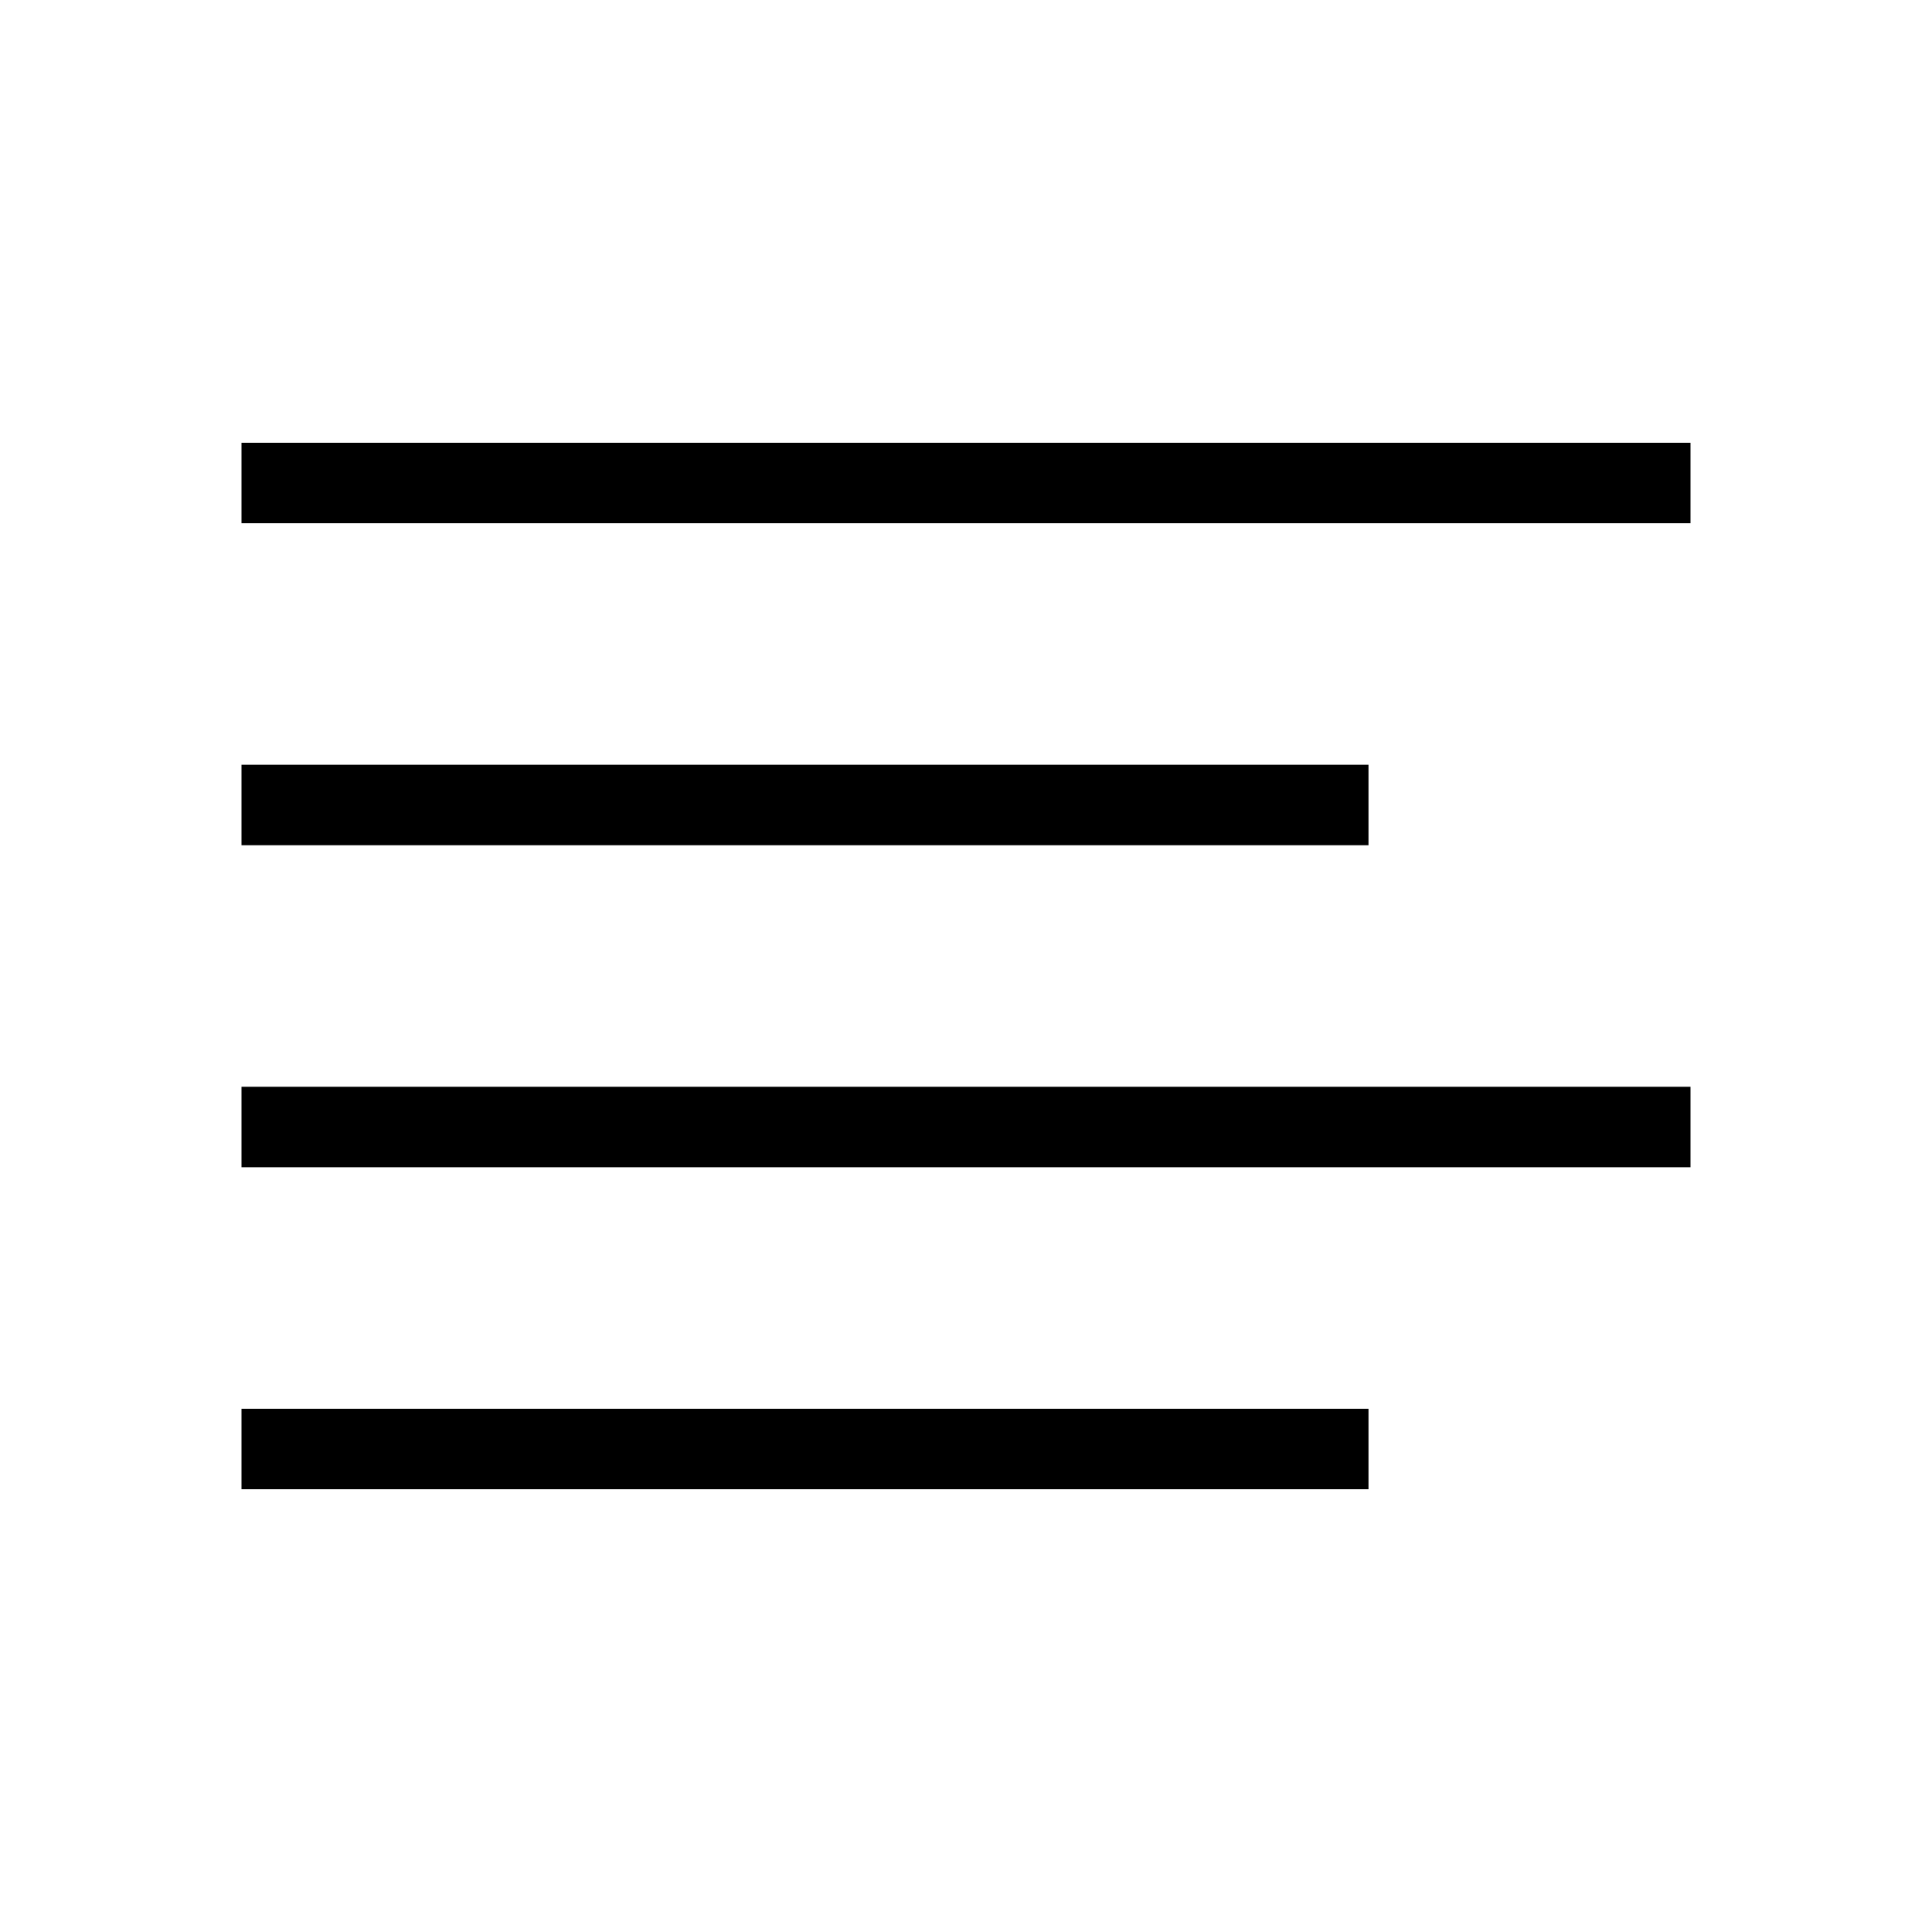
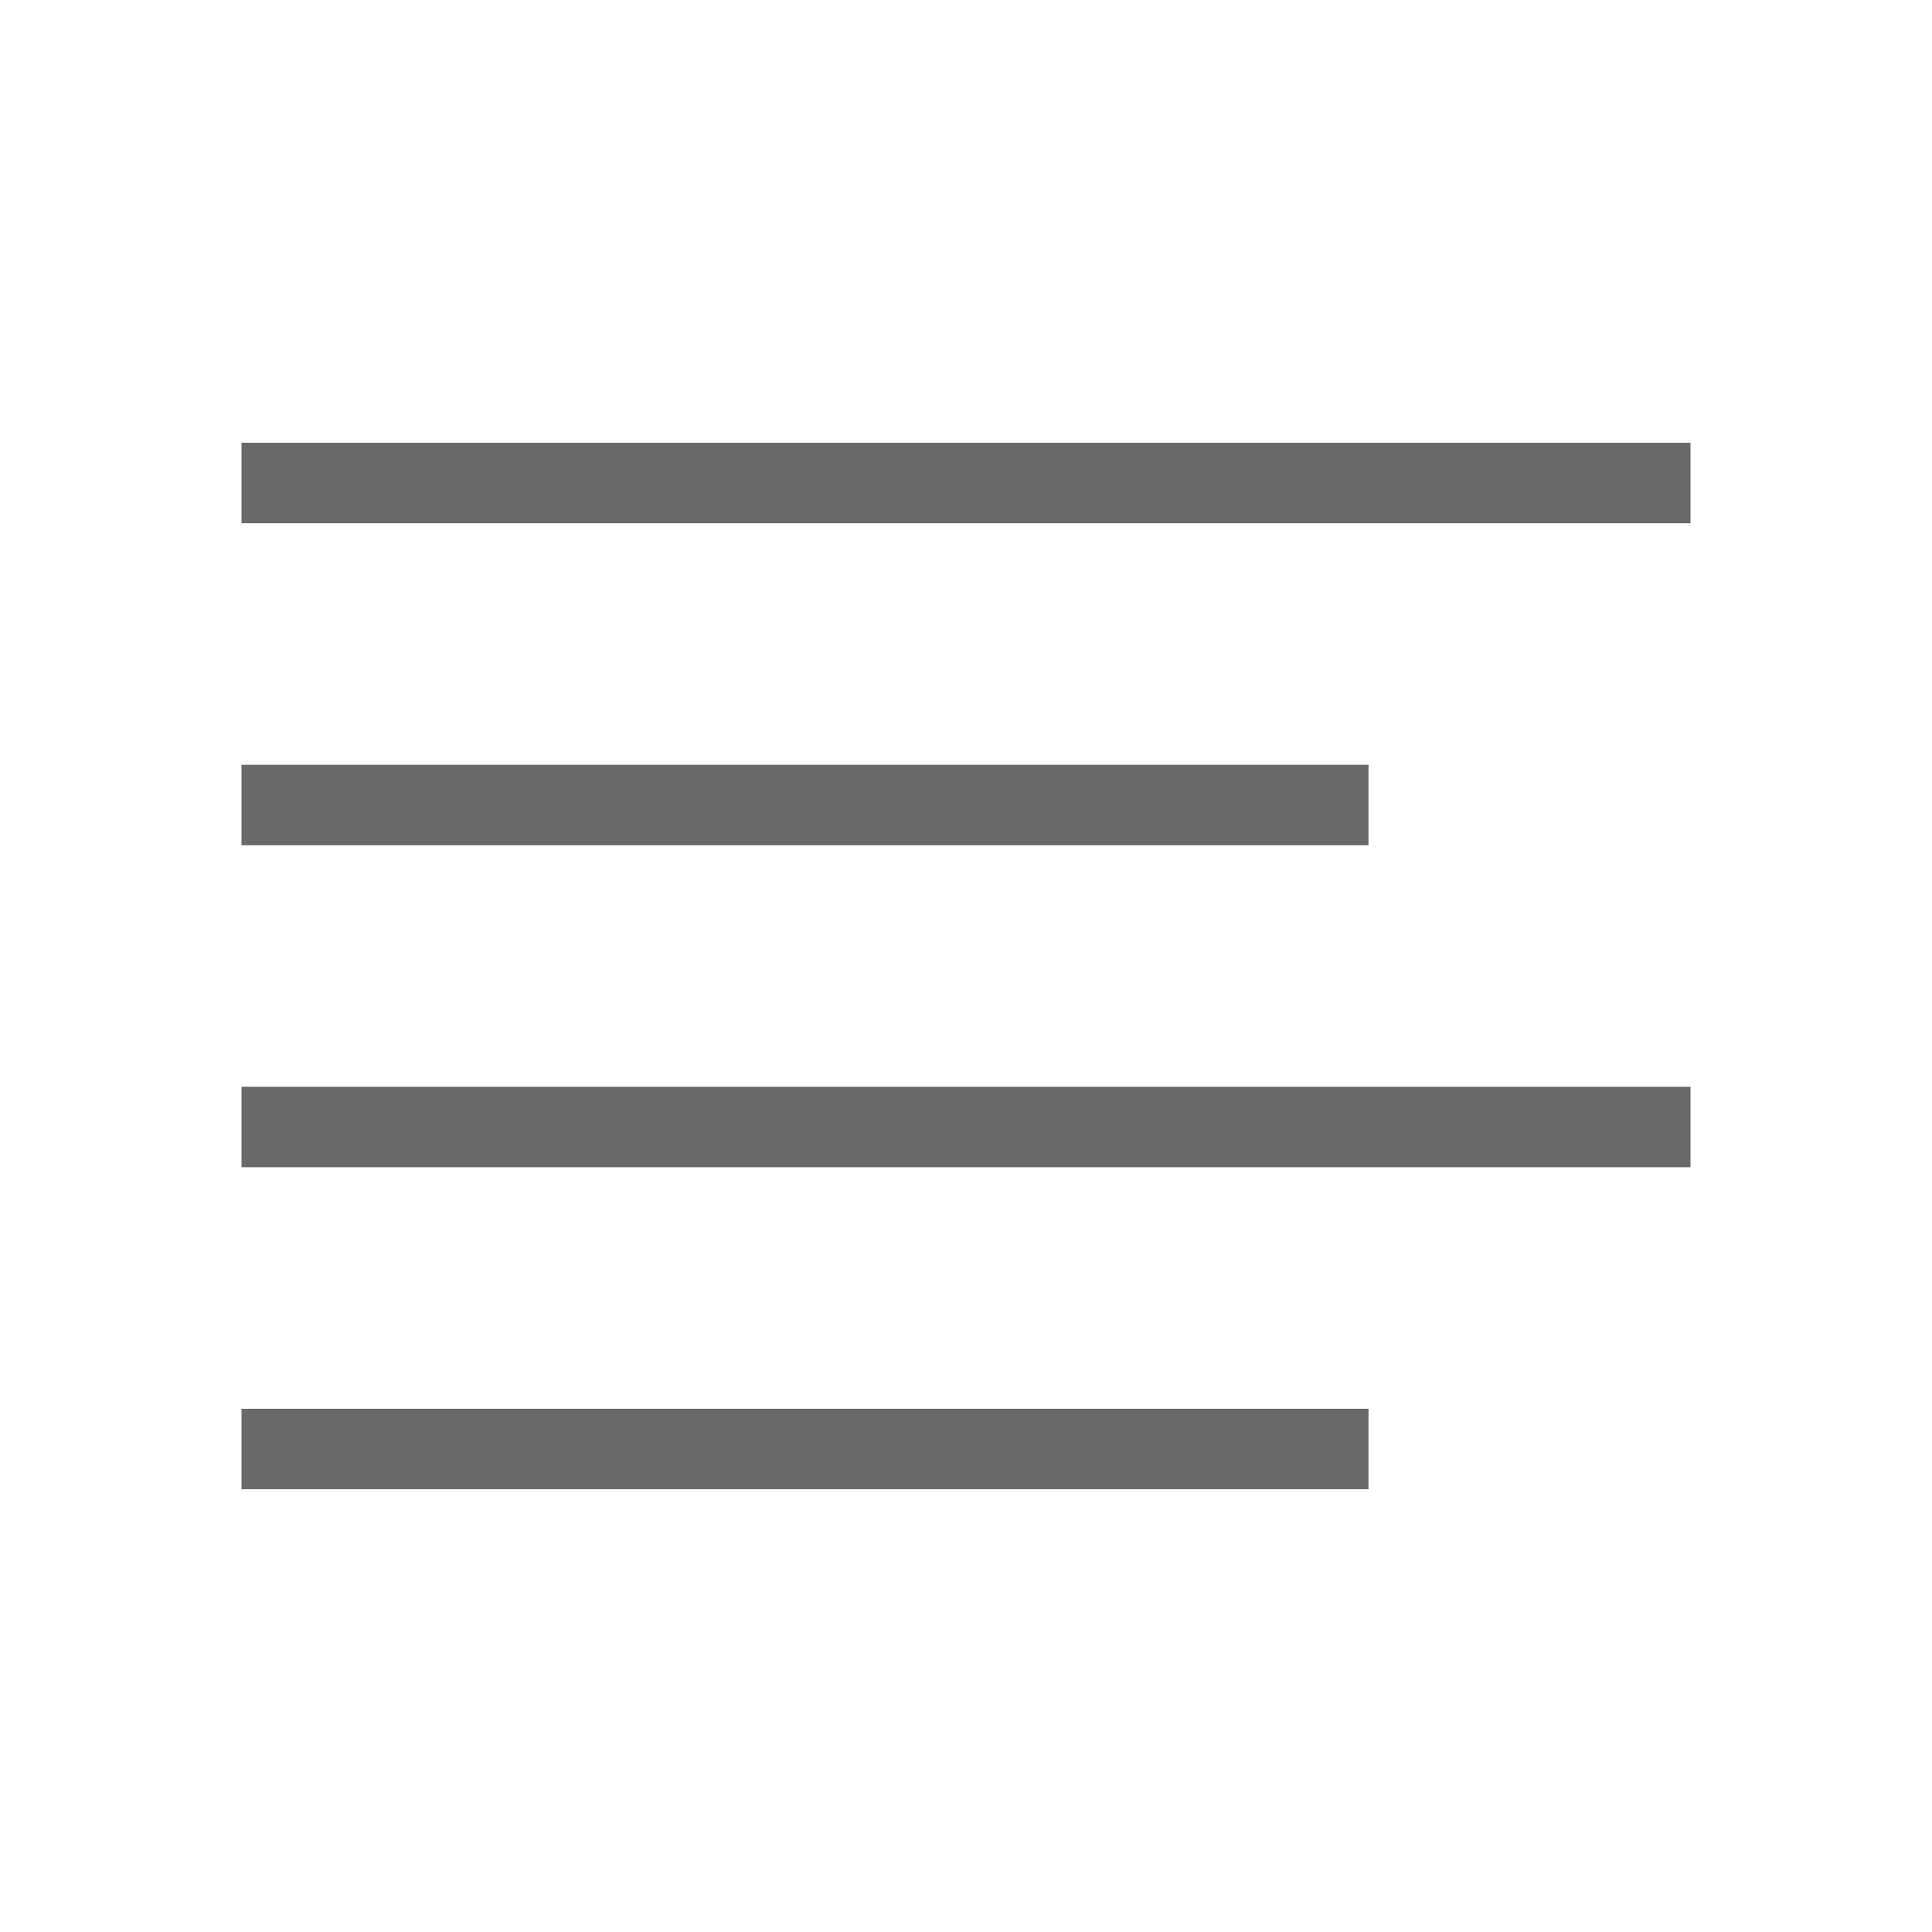
<svg xmlns="http://www.w3.org/2000/svg" width="24" height="24" viewBox="0 0 24 24" fill="none">
-   <path d="M17 10H3" stroke="black" stroke-linejoin="round" />
-   <path d="M21 6H3" stroke="black" stroke-linejoin="round" />
-   <path d="M21 14H3" stroke="black" stroke-linejoin="round" />
-   <path d="M17 18H3" stroke="black" stroke-linejoin="round" />
+   <g opacity="0.8">
+     <path d="M17 10H3" stroke="#434343" stroke-linejoin="round" />
+     <path d="M21 6H3" stroke="#434343" stroke-linejoin="round" />
+     <path d="M21 14H3" stroke="#434343" stroke-linejoin="round" />
+     <path d="M17 18H3" stroke="#434343" stroke-linejoin="round" />
+   </g>
</svg>
